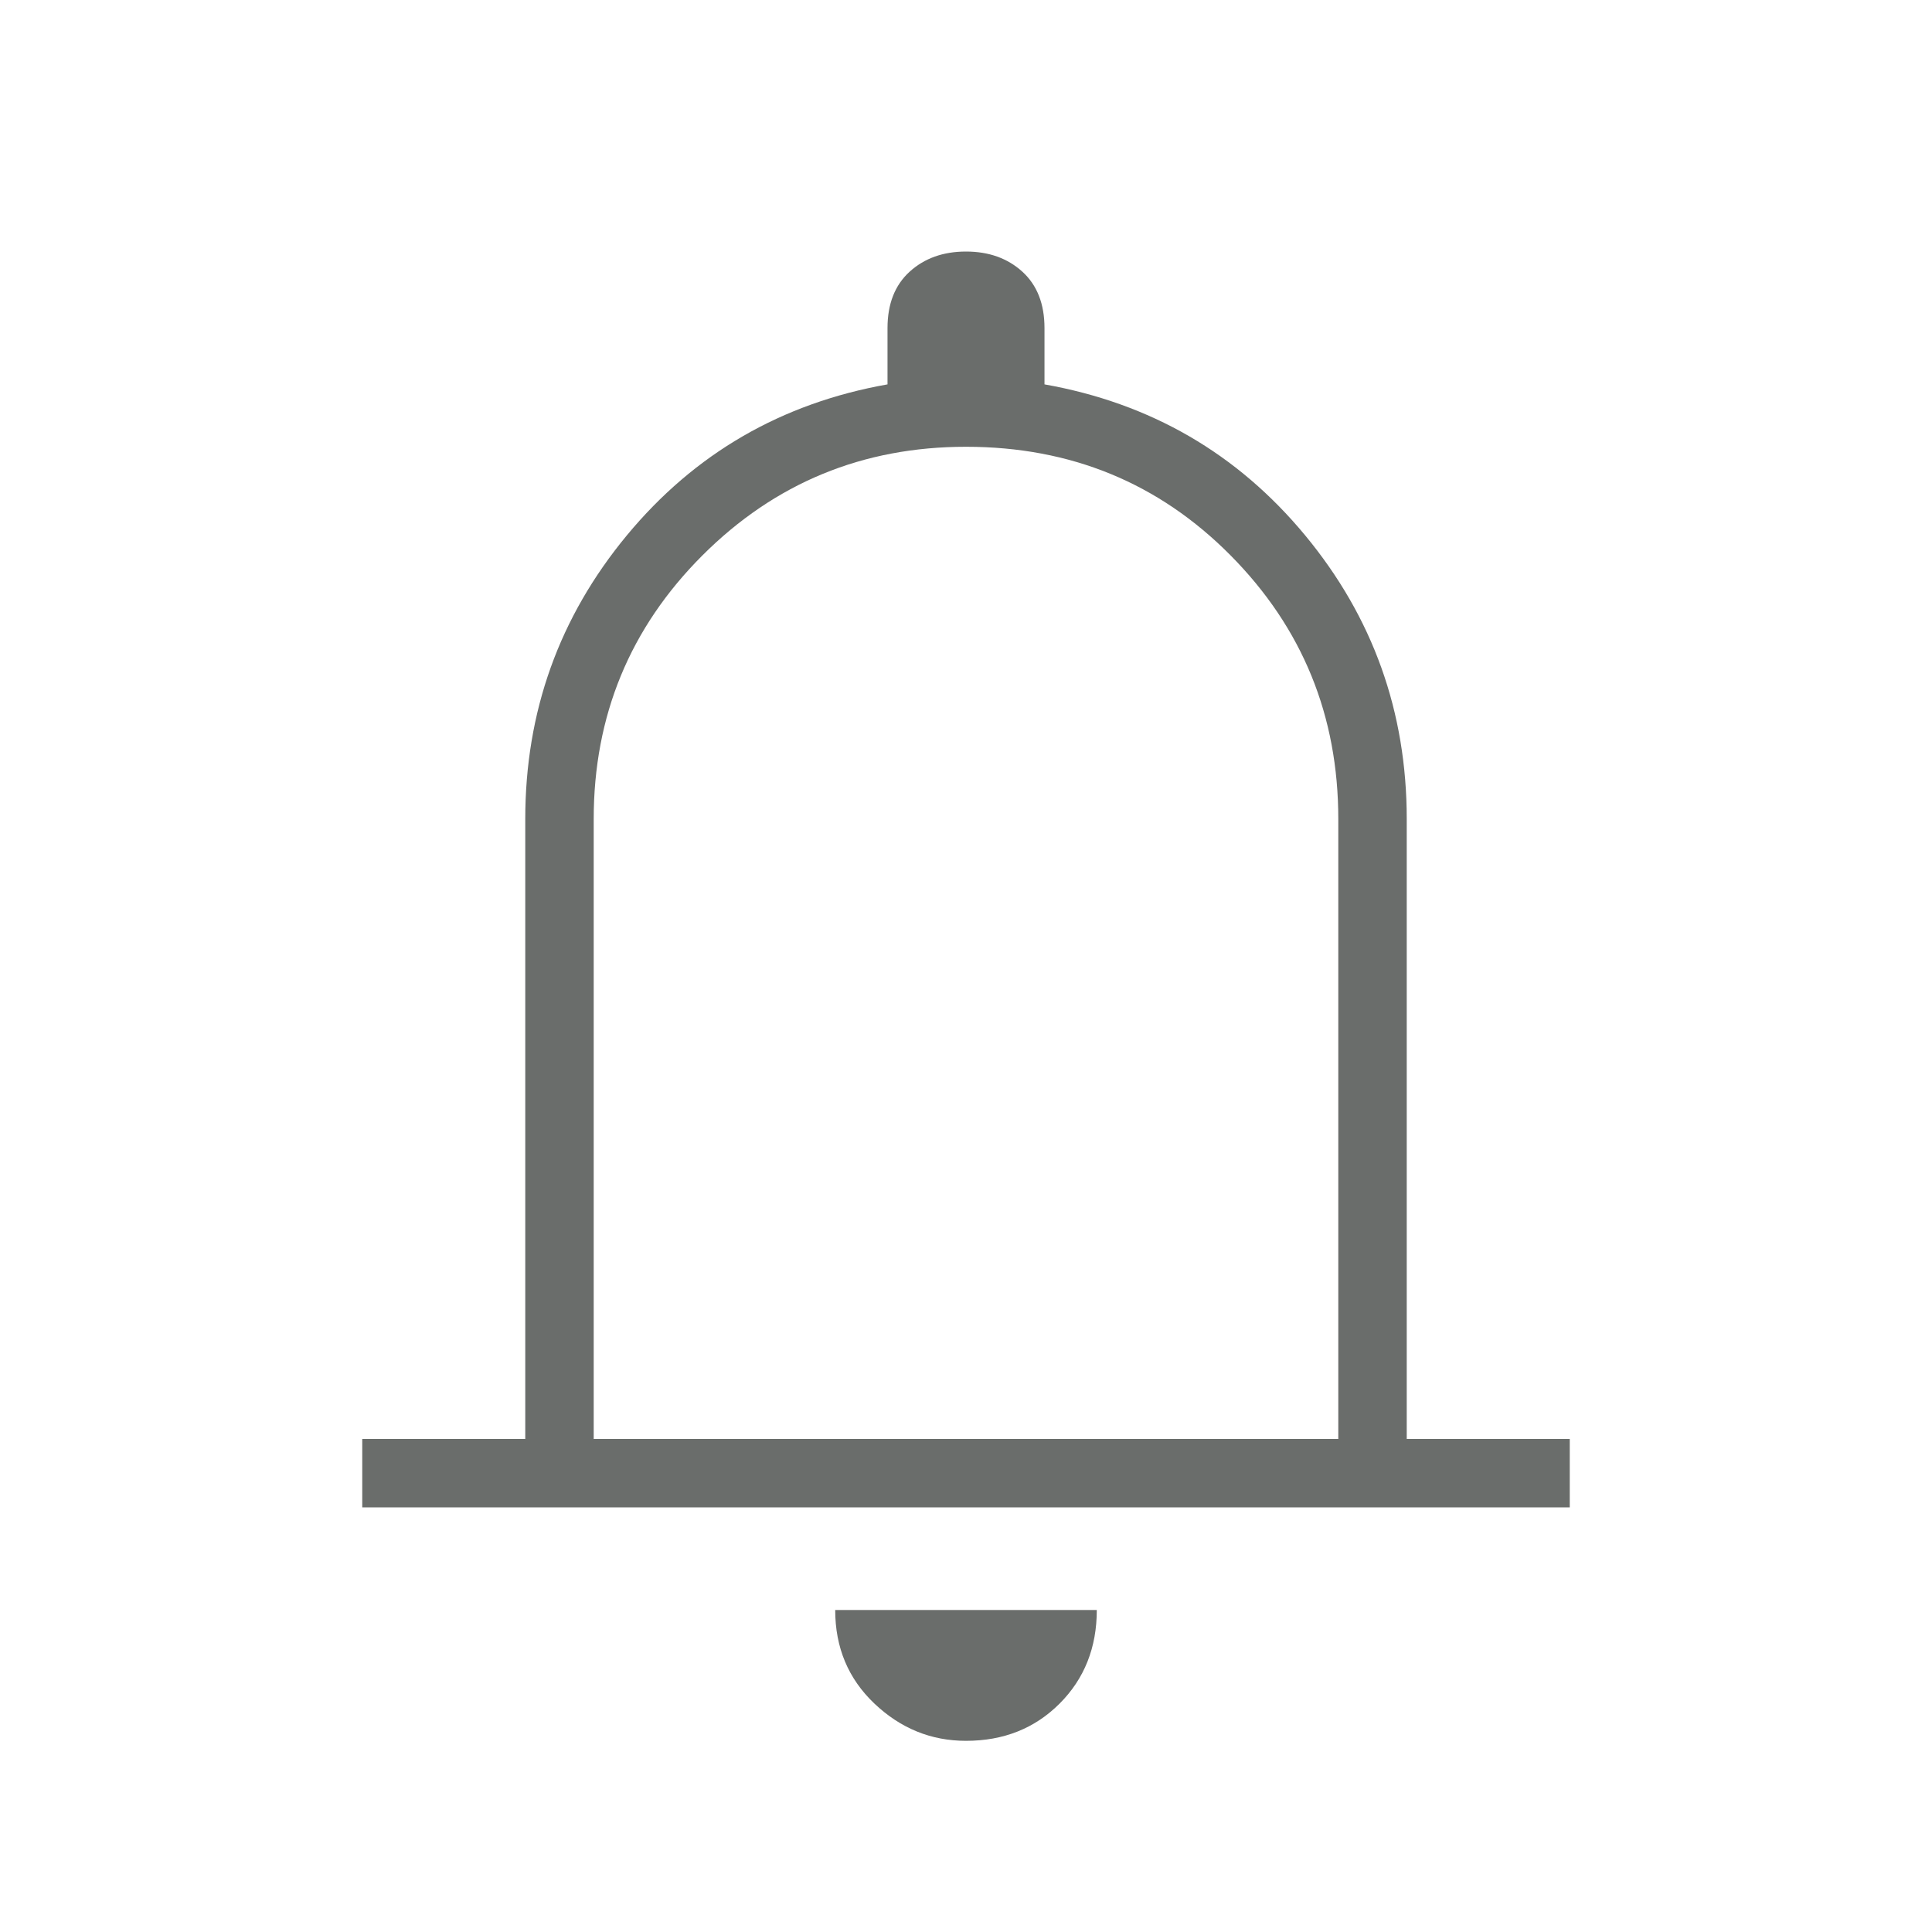
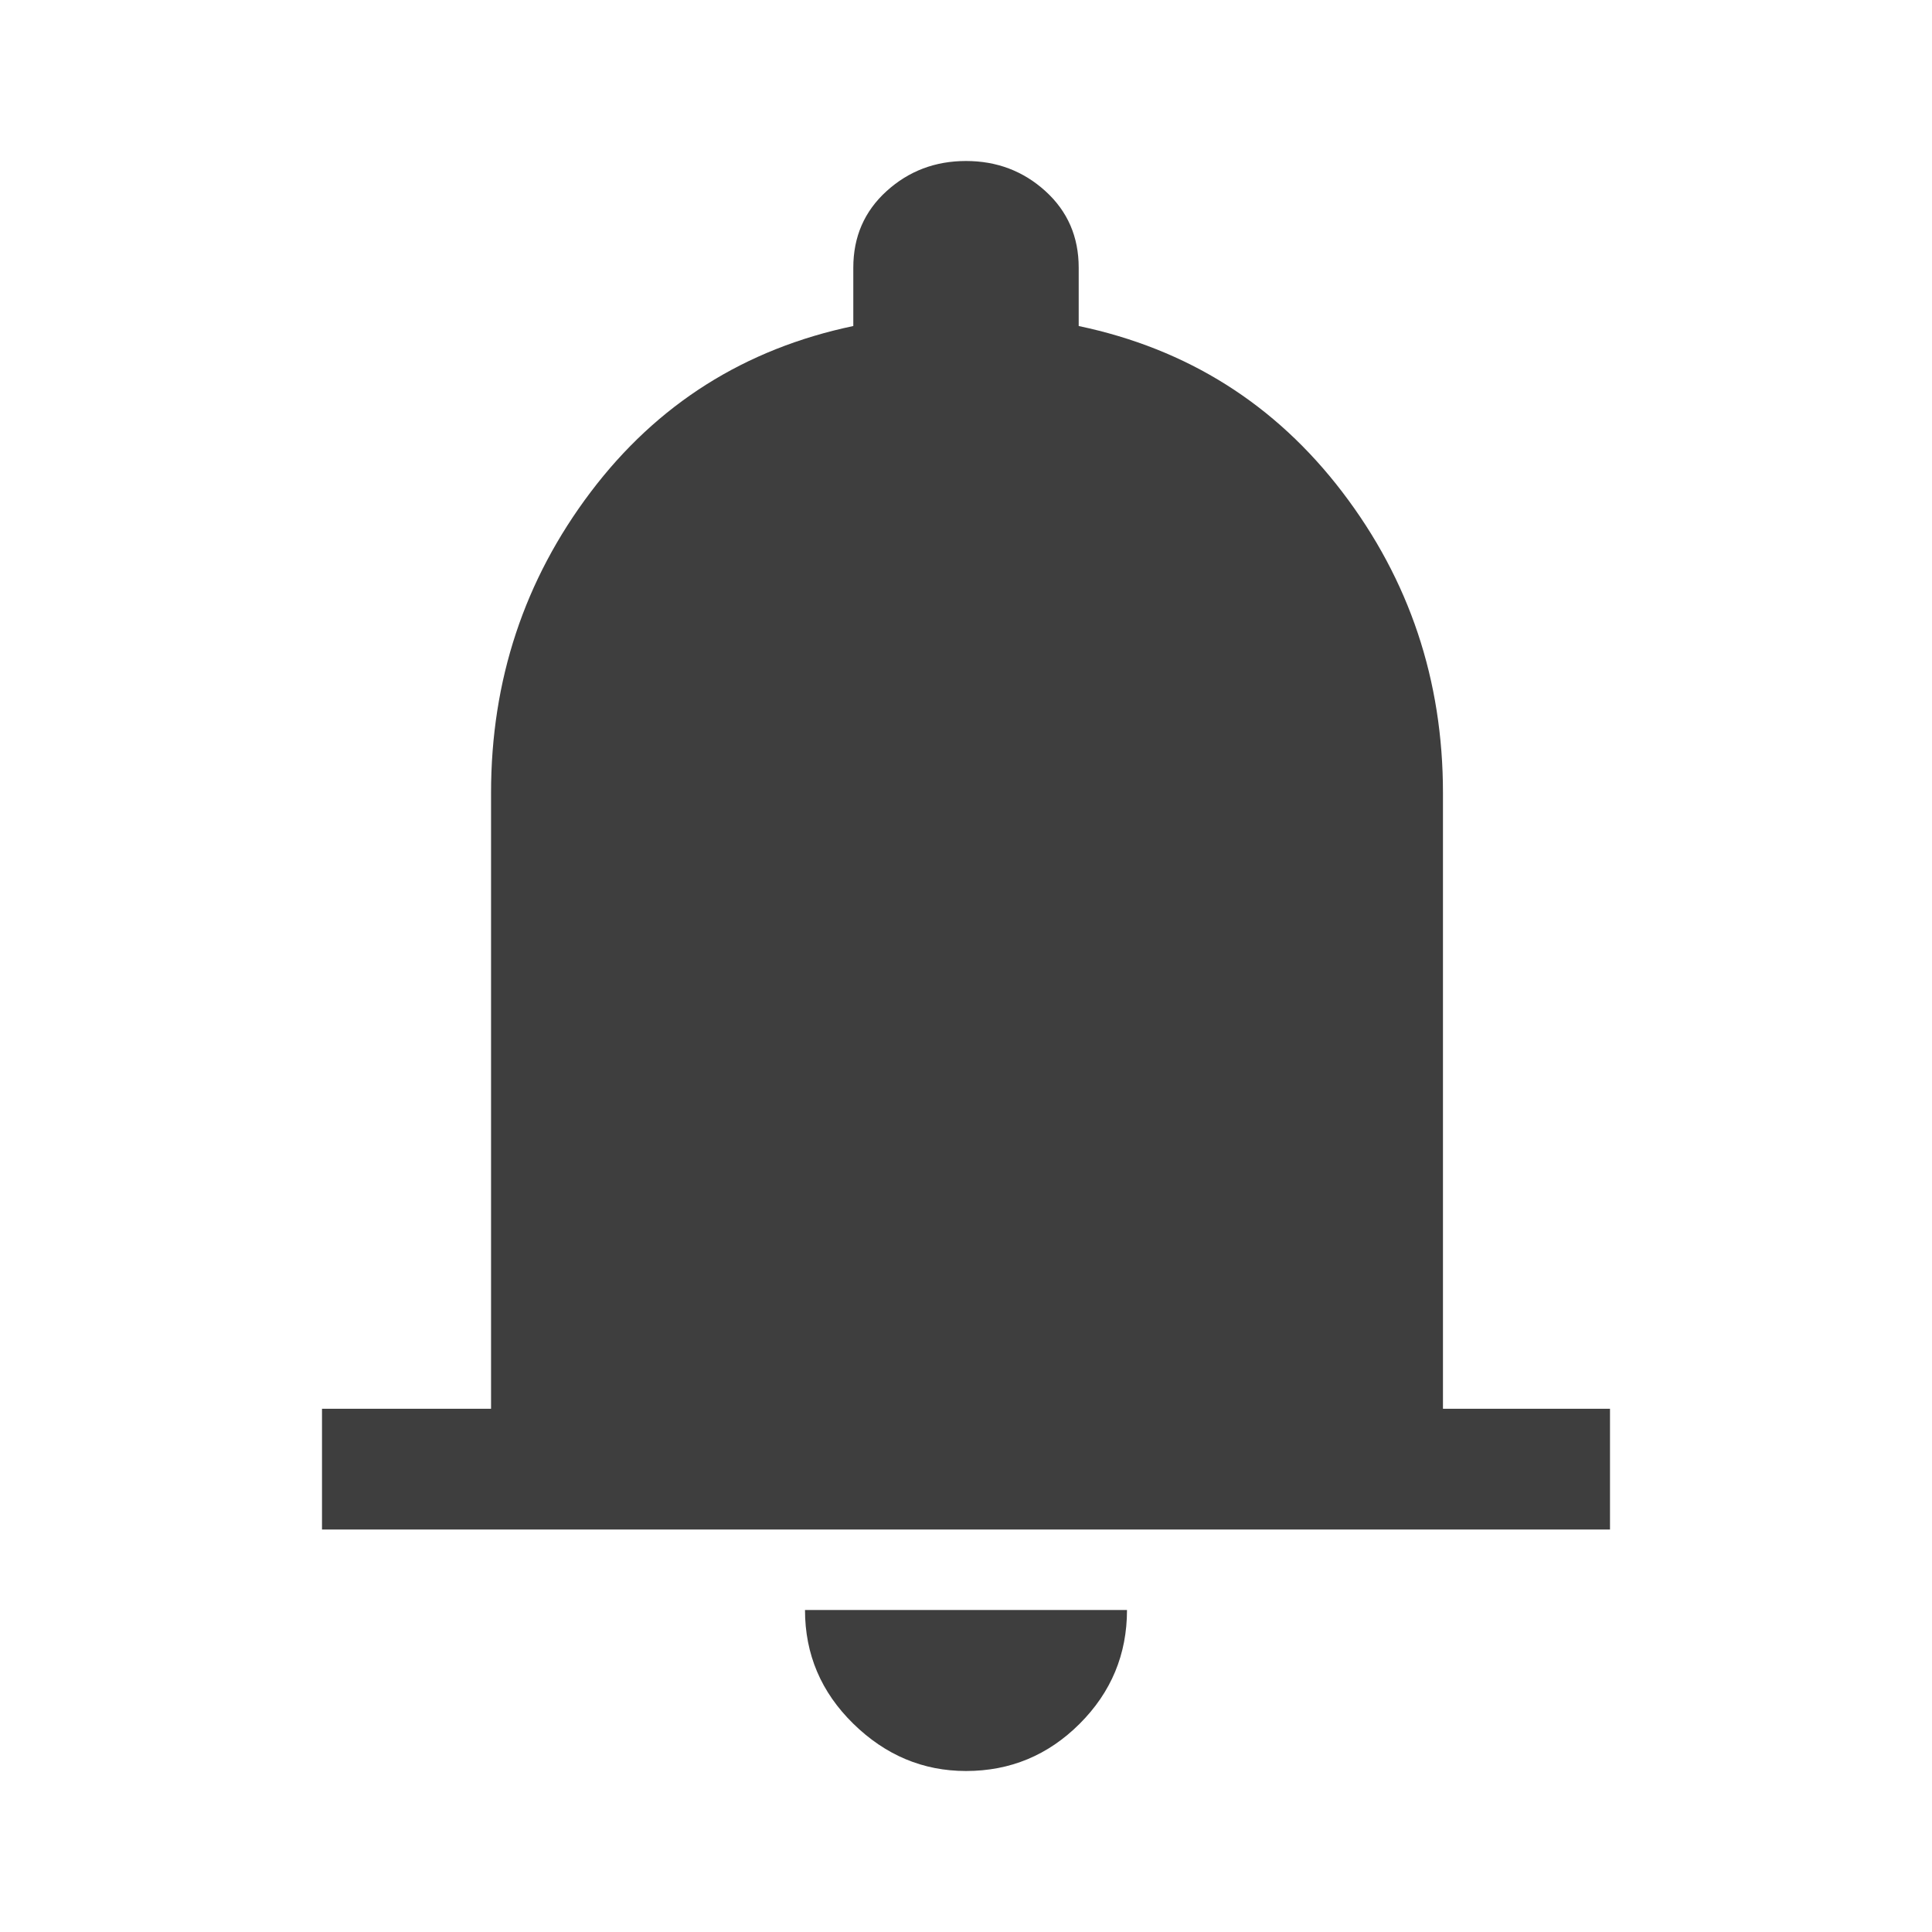
- <svg xmlns="http://www.w3.org/2000/svg" height="40" width="40" version="1.1" id="svg7441">
-   <defs id="defs7445" />
-   <path d="m 7.5,31.208 v -1.416 h 3.375 V 16.958 q 0,-3.333 2.104,-5.875 2.104,-2.541 5.396,-3.125 V 6.792 q 0,-0.75 0.458,-1.167 0.459,-0.417 1.167,-0.417 0.708,0 1.167,0.417 0.458,0.417 0.458,1.167 v 1.166 q 3.292,0.584 5.396,3.125 2.104,2.542 2.104,5.875 V 29.792 H 32.5 v 1.416 z M 20,19.625 Z m 0,16.417 q -1.083,0 -1.896,-0.771 -0.812,-0.771 -0.812,-1.938 h 5.416 q 0,1.167 -0.77,1.938 -0.771,0.771 -1.938,0.771 z m -7.708,-6.25 H 27.708 V 16.958 Q 27.708,13.75 25.479,11.5 23.25,9.25 20,9.25 q -3.208,0 -5.458,2.25 -2.25,2.25 -2.25,5.458 z" id="path7439" style="fill:#6a6d6b;fill-opacity:1" />
+ <svg xmlns="http://www.w3.org/2000/svg" height="48" width="48" version="1.1" id="svg32">
+   <defs id="defs36" />
+   <path d="m 8,38 v -3 h 4.2 V 19.7 q 0,-4.2 2.475,-7.475 Q 17.15,8.95 21.2,8.1 V 6.65 Q 21.2,5.5 22.025,4.75 22.85,4 24,4 25.15,4 25.975,4.75 26.8,5.5 26.8,6.65 V 8.1 q 4.05,0.85 6.55,4.125 2.5,3.275 2.5,7.475 V 35 H 40 v 3 z m 16,6 Q 22.4,44 21.2,42.825 20,41.65 20,40 h 8 q 0,1.65 -1.175,2.825 Q 25.65,44 24,44 Z" id="path30" style="fill:#3e3e3e;fill-opacity:1" />
</svg>
